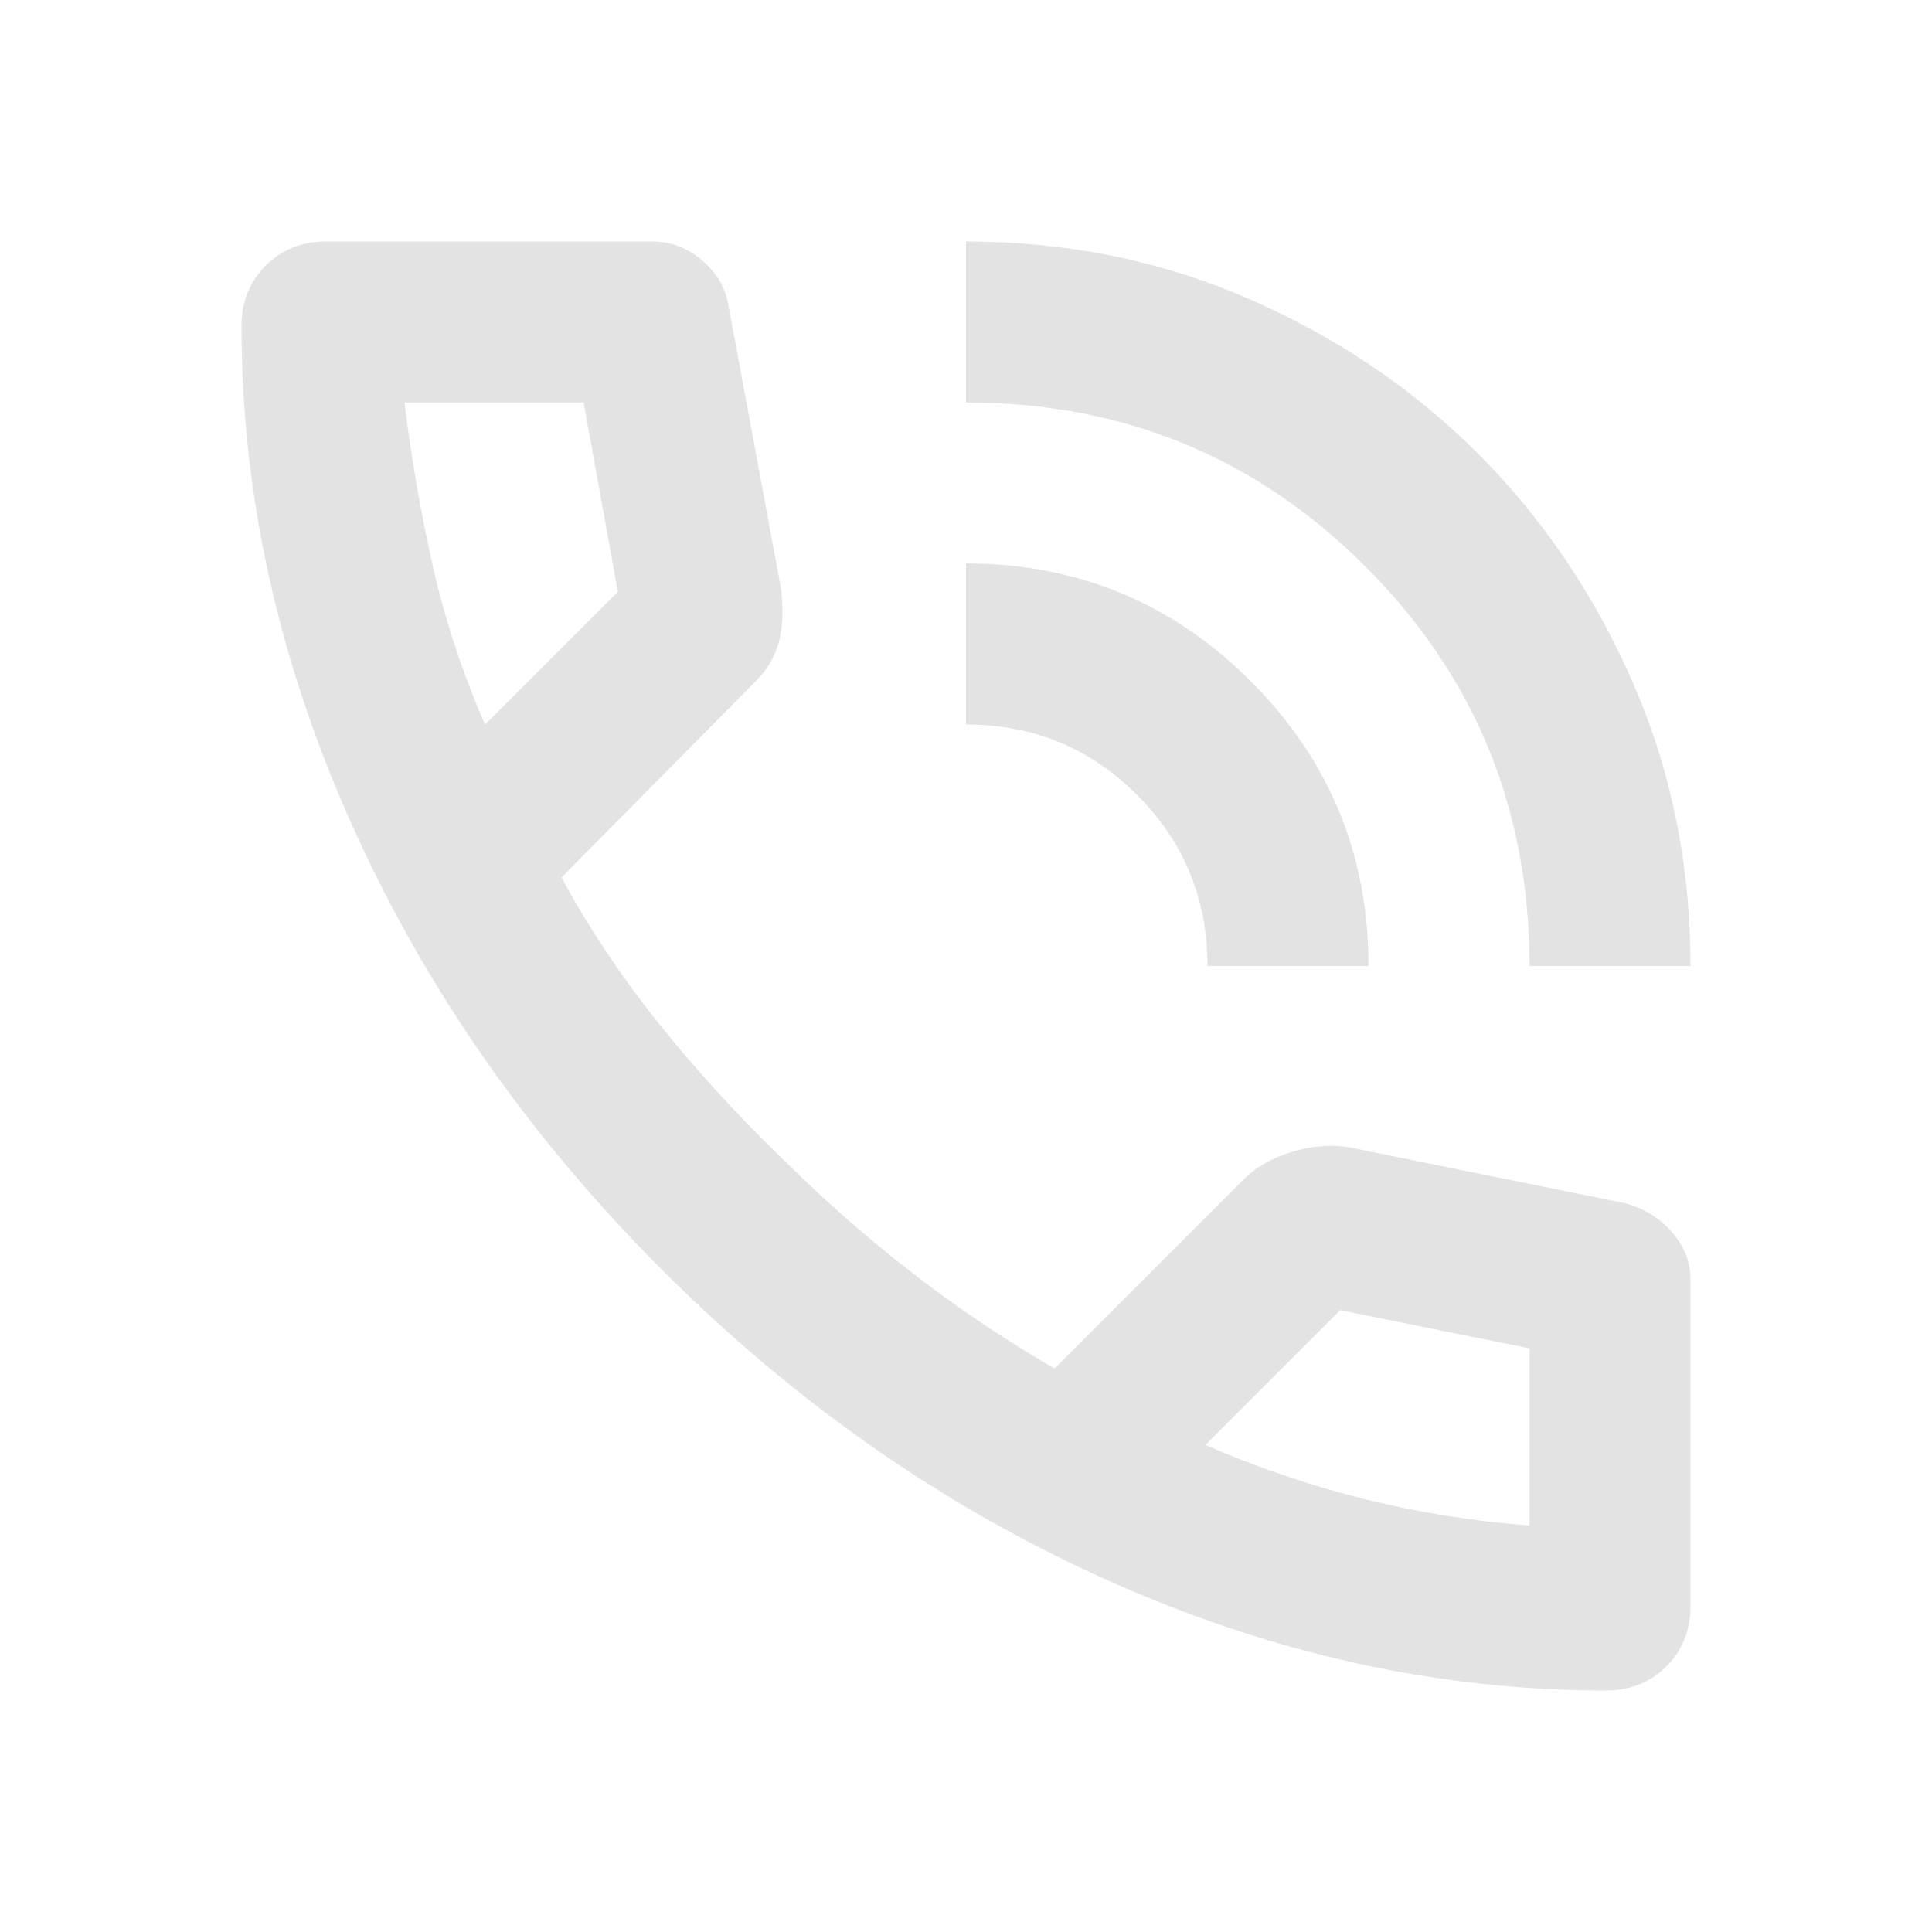
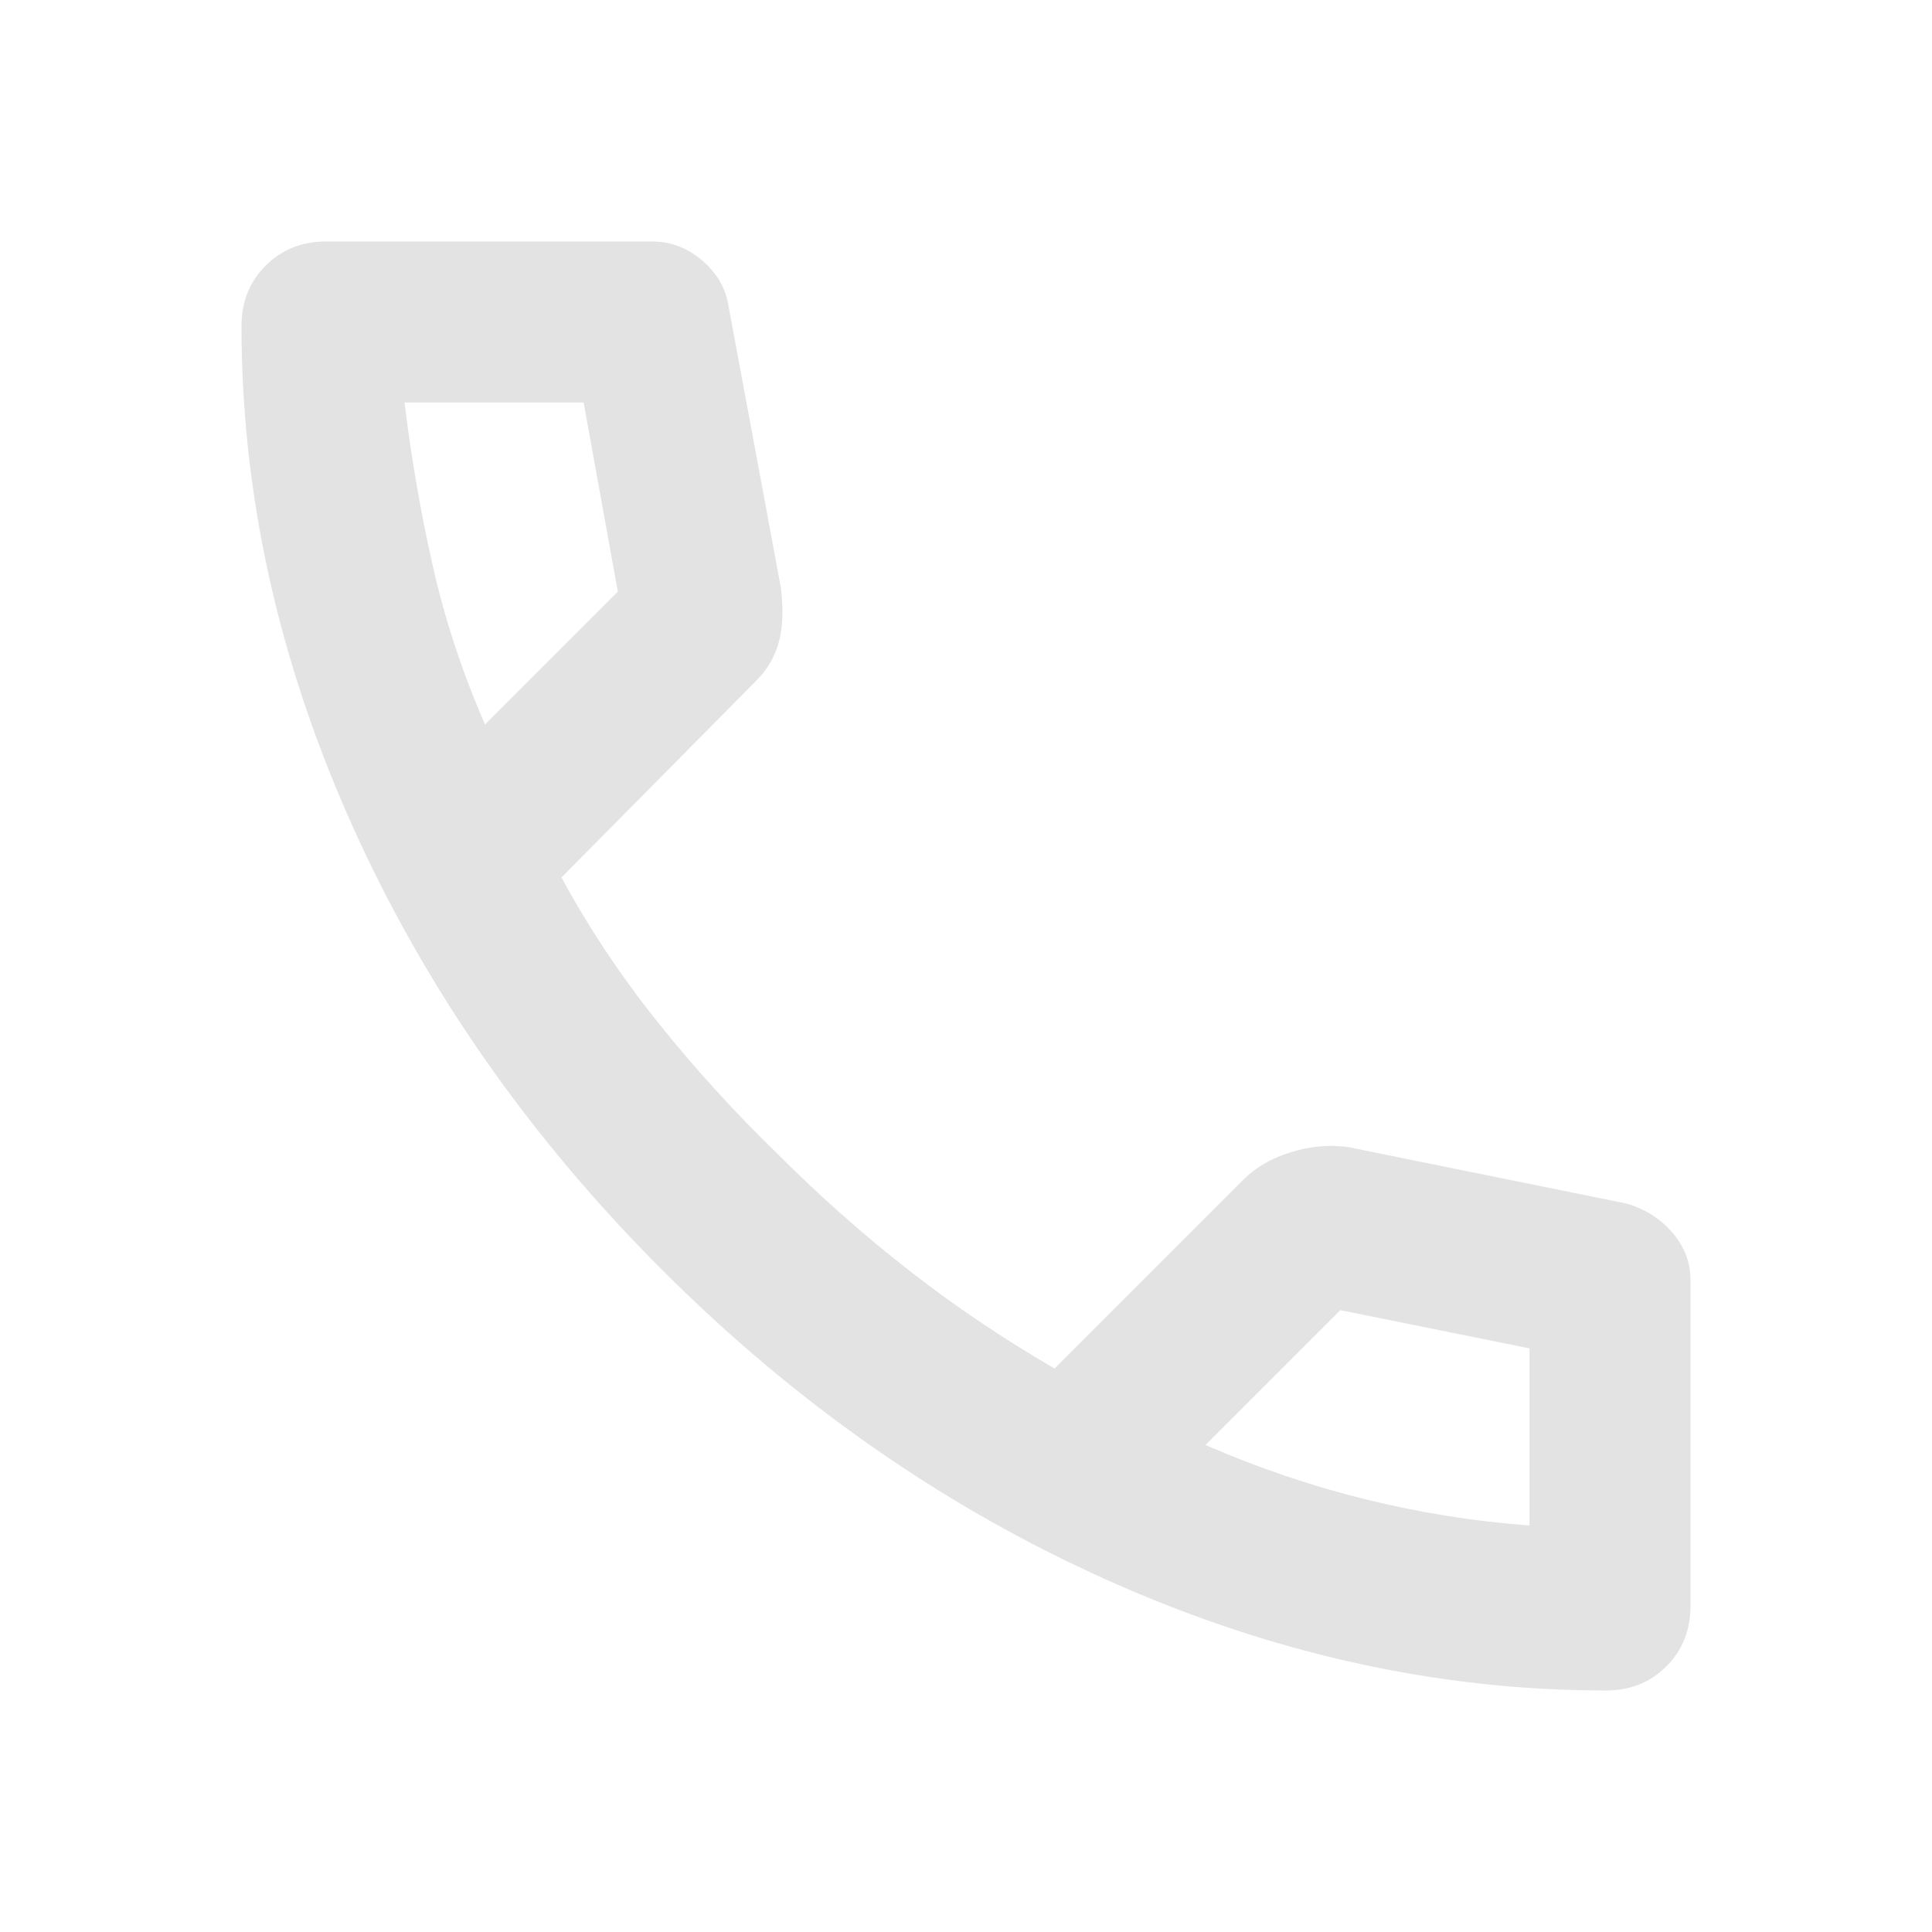
<svg xmlns="http://www.w3.org/2000/svg" height="24px" viewBox="0 -960 960 960" width="24px" fill="#e3e3e3">
-   <path d="M760-480q0-117-81.5-198.5T480-760v-80q75 0 140.5 28.5t114 77q48.5 48.5 77 114T840-480h-80Zm-160 0q0-50-35-85t-85-35v-80q83 0 141.5 58.5T680-480h-80Zm198 360q-125 0-247-54.5T329-329Q229-429 174.5-551T120-798q0-18 12-30t30-12h162q14 0 25 9.5t13 22.5l26 140q2 16-1 27t-11 19l-97 98q20 37 47.5 71.5T387-386q31 31 65 57.5t72 48.5l94-94q9-9 23.5-13.5T670-390l138 28q14 4 23 14.5t9 23.5v162q0 18-12 30t-30 12ZM241-600l66-66-17-94h-89q5 41 14 81t26 79Zm358 358q39 17 79.5 27t81.5 13v-88l-94-19-67 67ZM241-600Zm358 358Z" />
+   <path d="M798-120q-125 0-247-54.5T329-329Q229-429 174.5-551T120-798q0-18 12-30t30-12h162q14 0 25 9.5t13 22.5l26 140q2 16-1 27t-11 19l-97 98q20 37 47.5 71.5T387-386q31 31 65 57.5t72 48.5l94-94q9-9 23.5-13.5T670-390l138 28q14 4 23 14.5t9 23.5v162q0 18-12 30t-30 12ZM241-600l66-66-17-94h-89q5 41 14 81t26 79Zm358 358q39 17 79.5 27t81.5 13v-88l-94-19-67 67ZM241-600Zm358 358Z" />
</svg>
